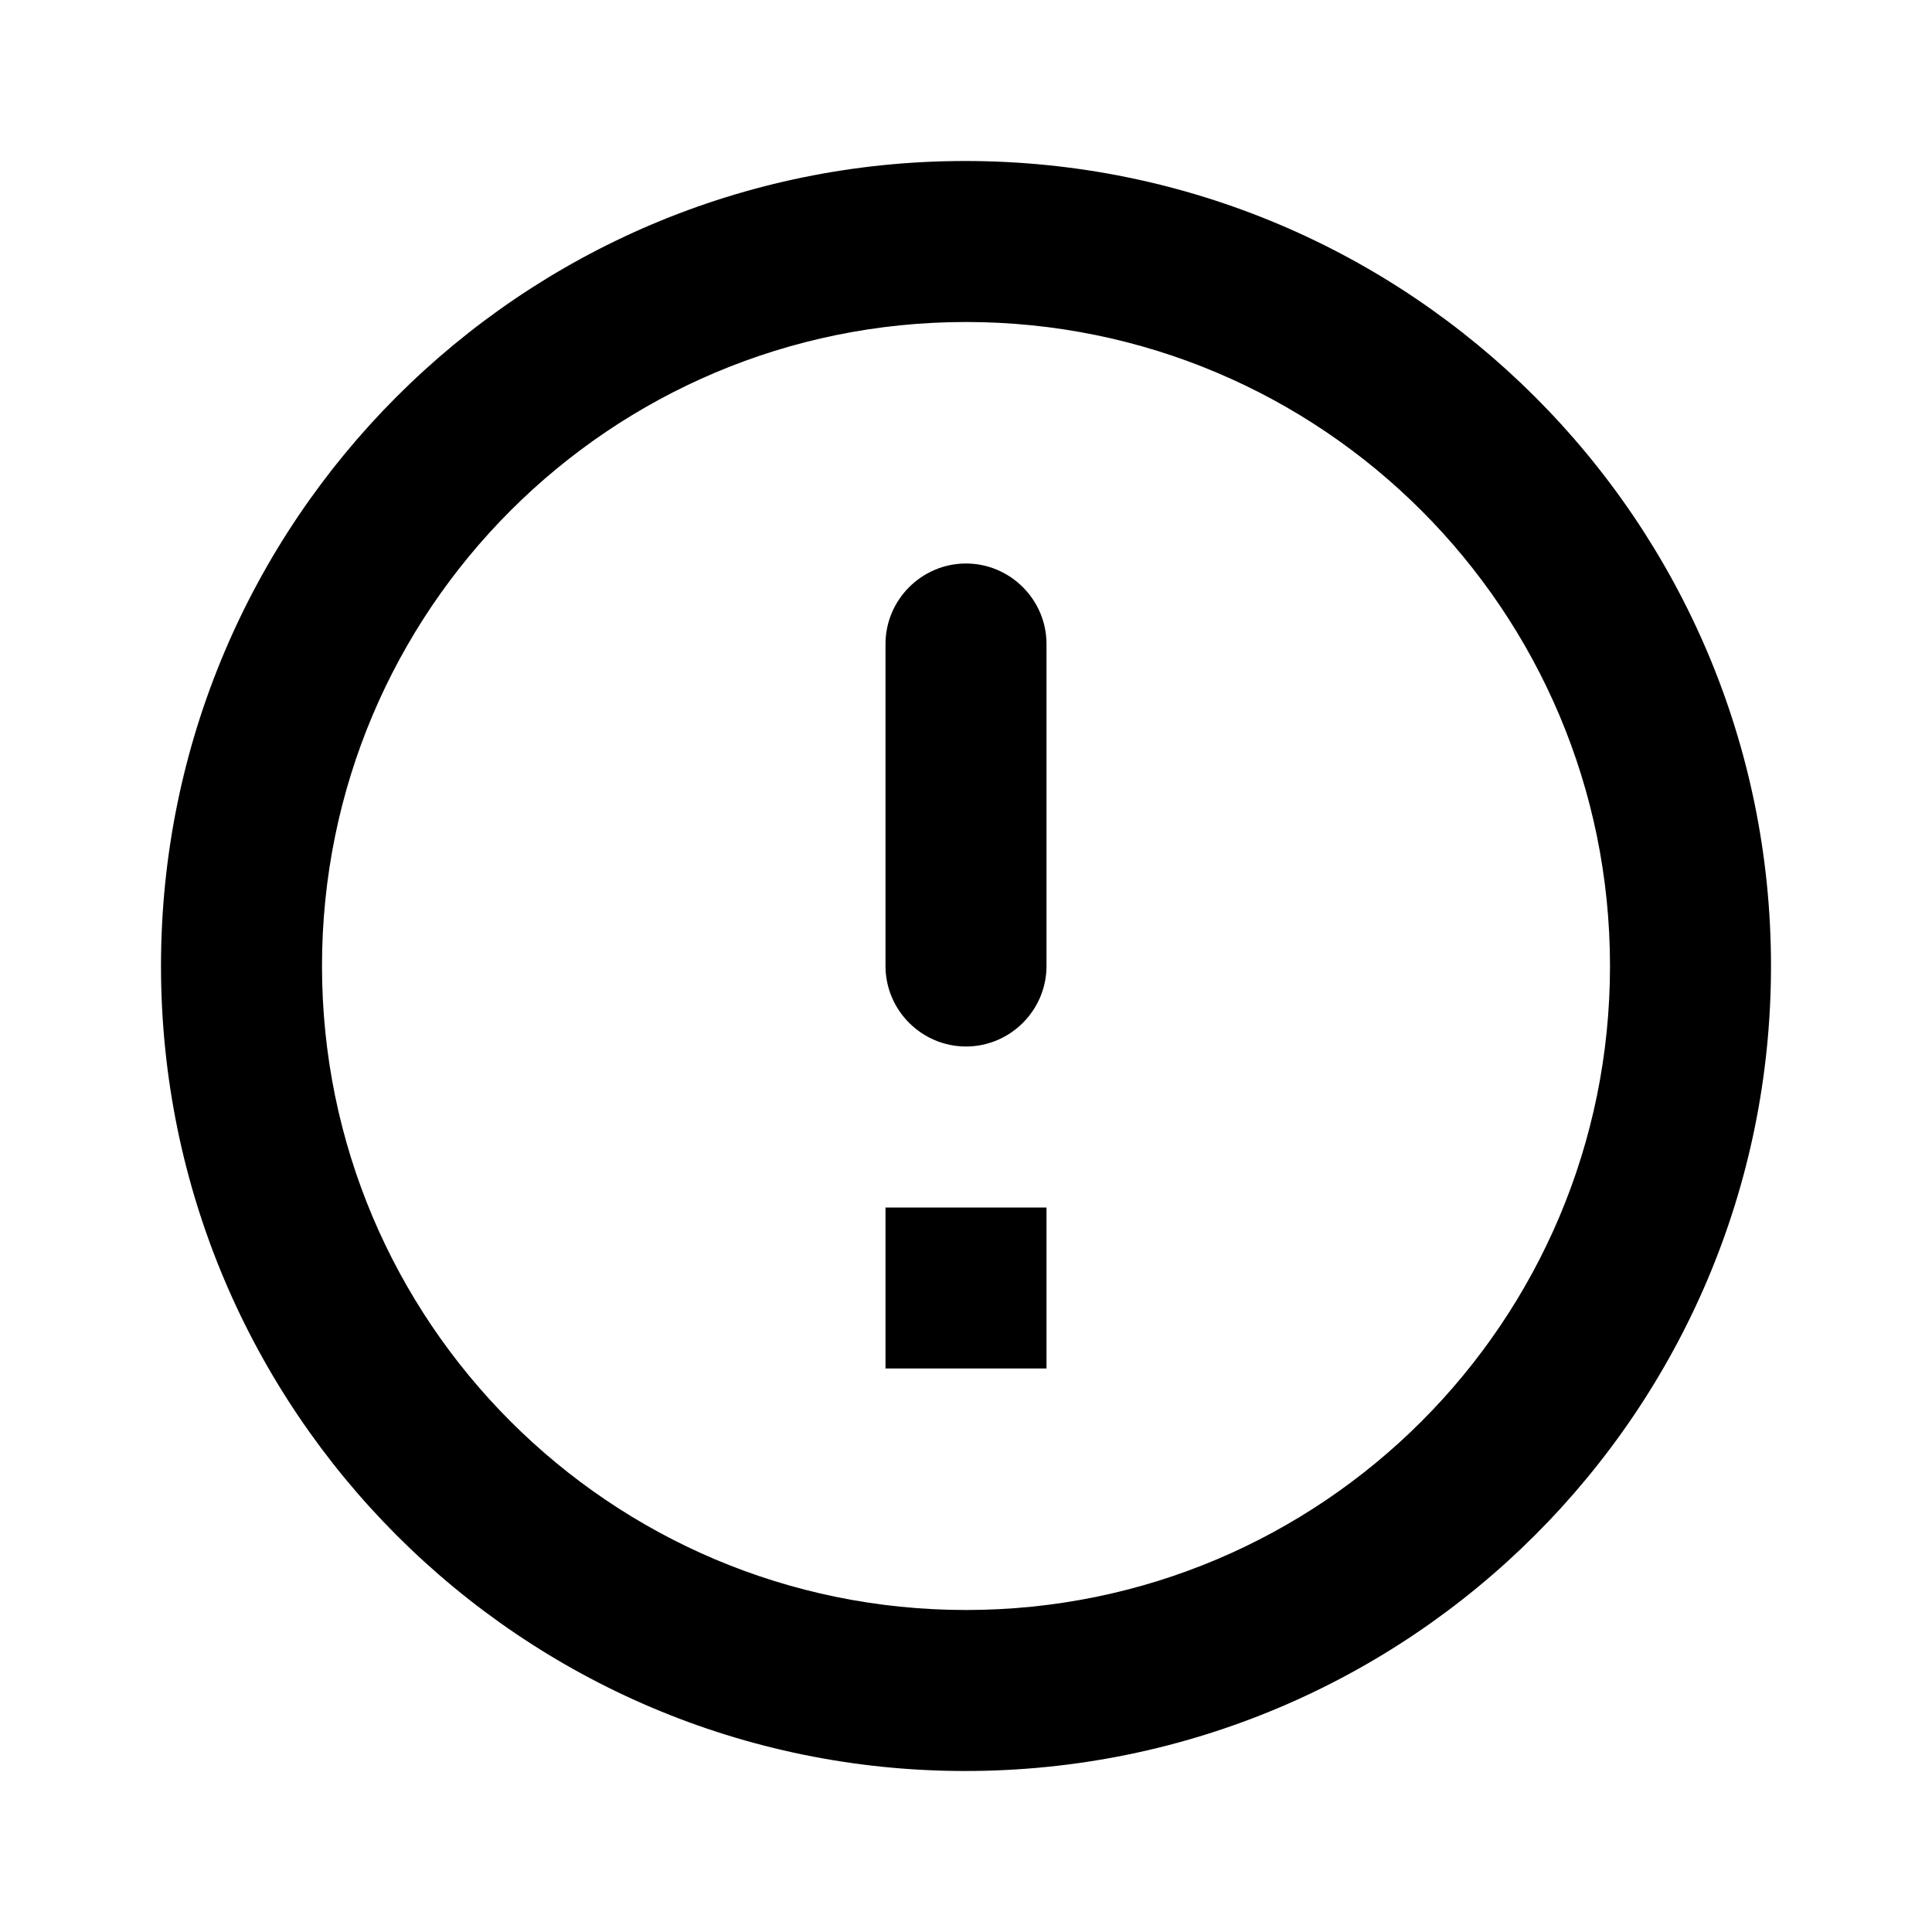
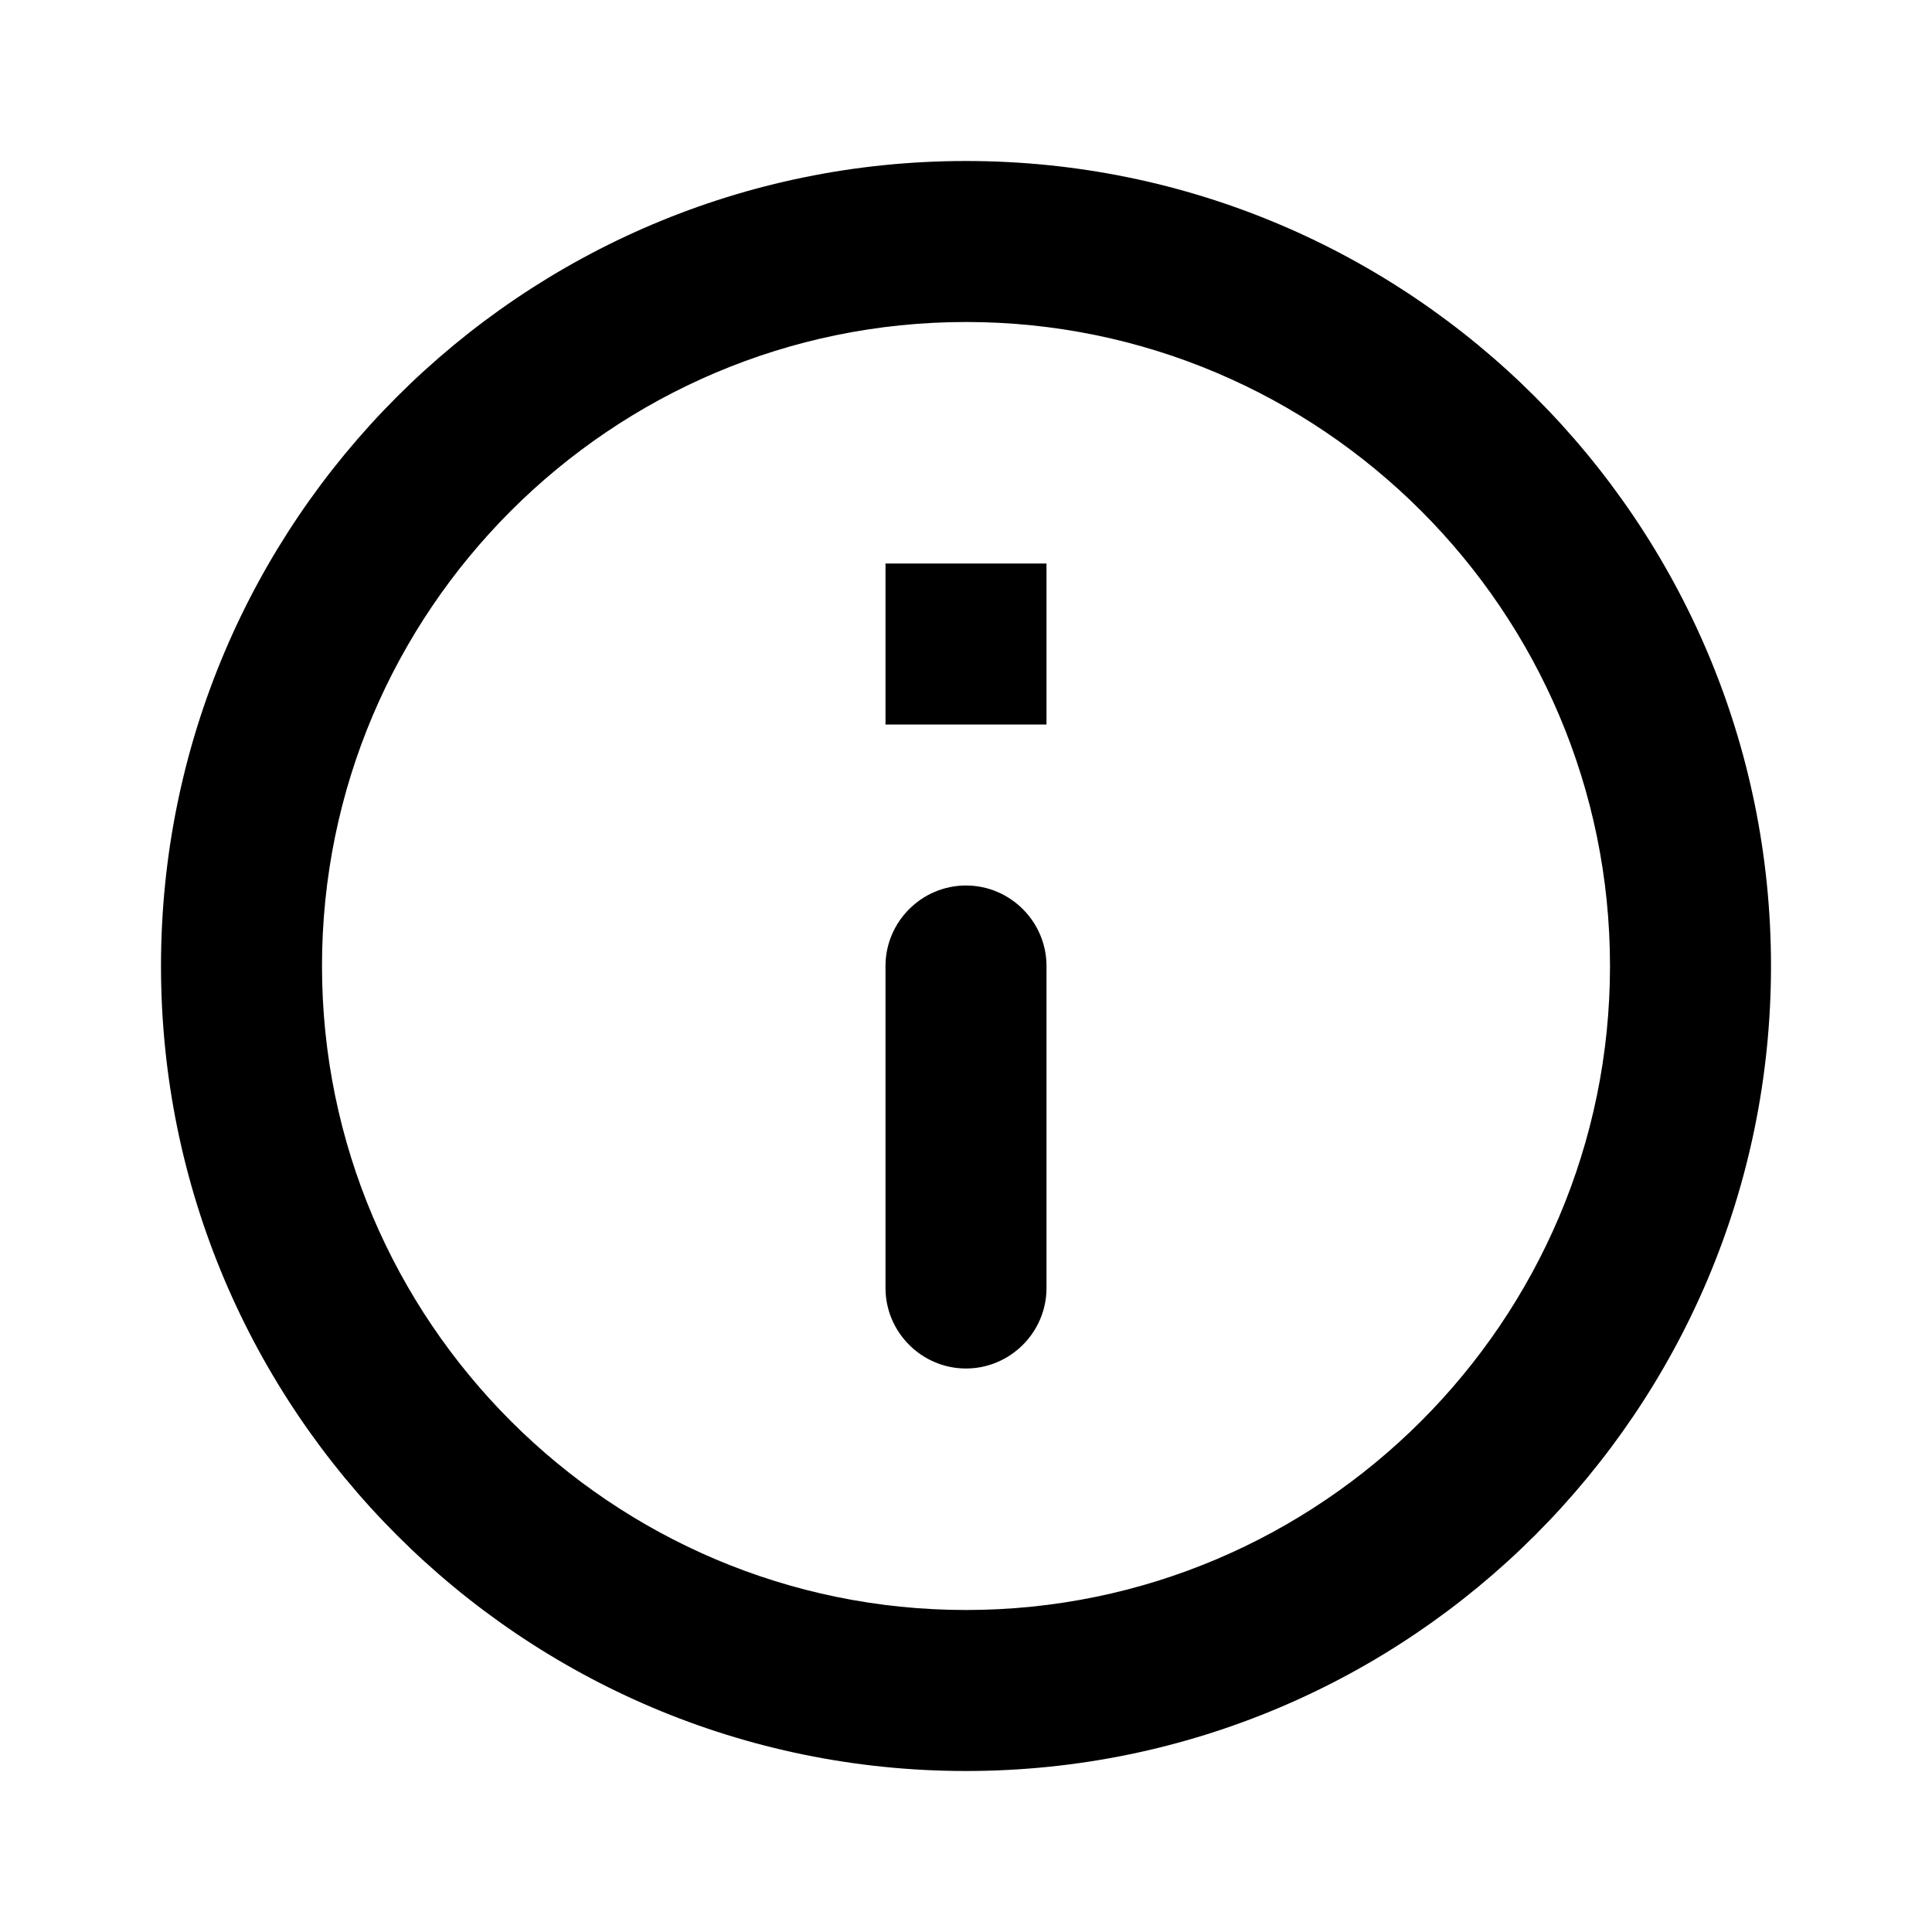
<svg xmlns="http://www.w3.org/2000/svg" width="24" height="24">
-   <path d="M12 7c.55 0 1 .45 1 1v4c0 .55-.45 1-1 1s-1-.45-1-1V8c0-.55.45-1 1-1Zm-.01-5C6.47 2 2 6.48 2 12s4.47 10 9.99 10C17.52 22 22 17.52 22 12S17.52 2 11.99 2ZM12 20c-4.42 0-8-3.58-8-8s3.58-8 8-8 8 3.58 8 8-3.58 8-8 8Zm1-3h-2v-2h2v2Z" />
+   <path d="M11 7h2v2h-2V7Zm1 10c.55 0 1-.45 1-1v-4c0-.55-.45-1-1-1s-1 .45-1 1v4c0 .55.45 1 1 1Zm0-15C6.48 2 2 6.48 2 12s4.48 10 10 10 10-4.48 10-10S17.52 2 12 2Zm0 18c-4.41 0-8-3.59-8-8s3.59-8 8-8 8 3.59 8 8-3.59 8-8 8Z" />
</svg>
